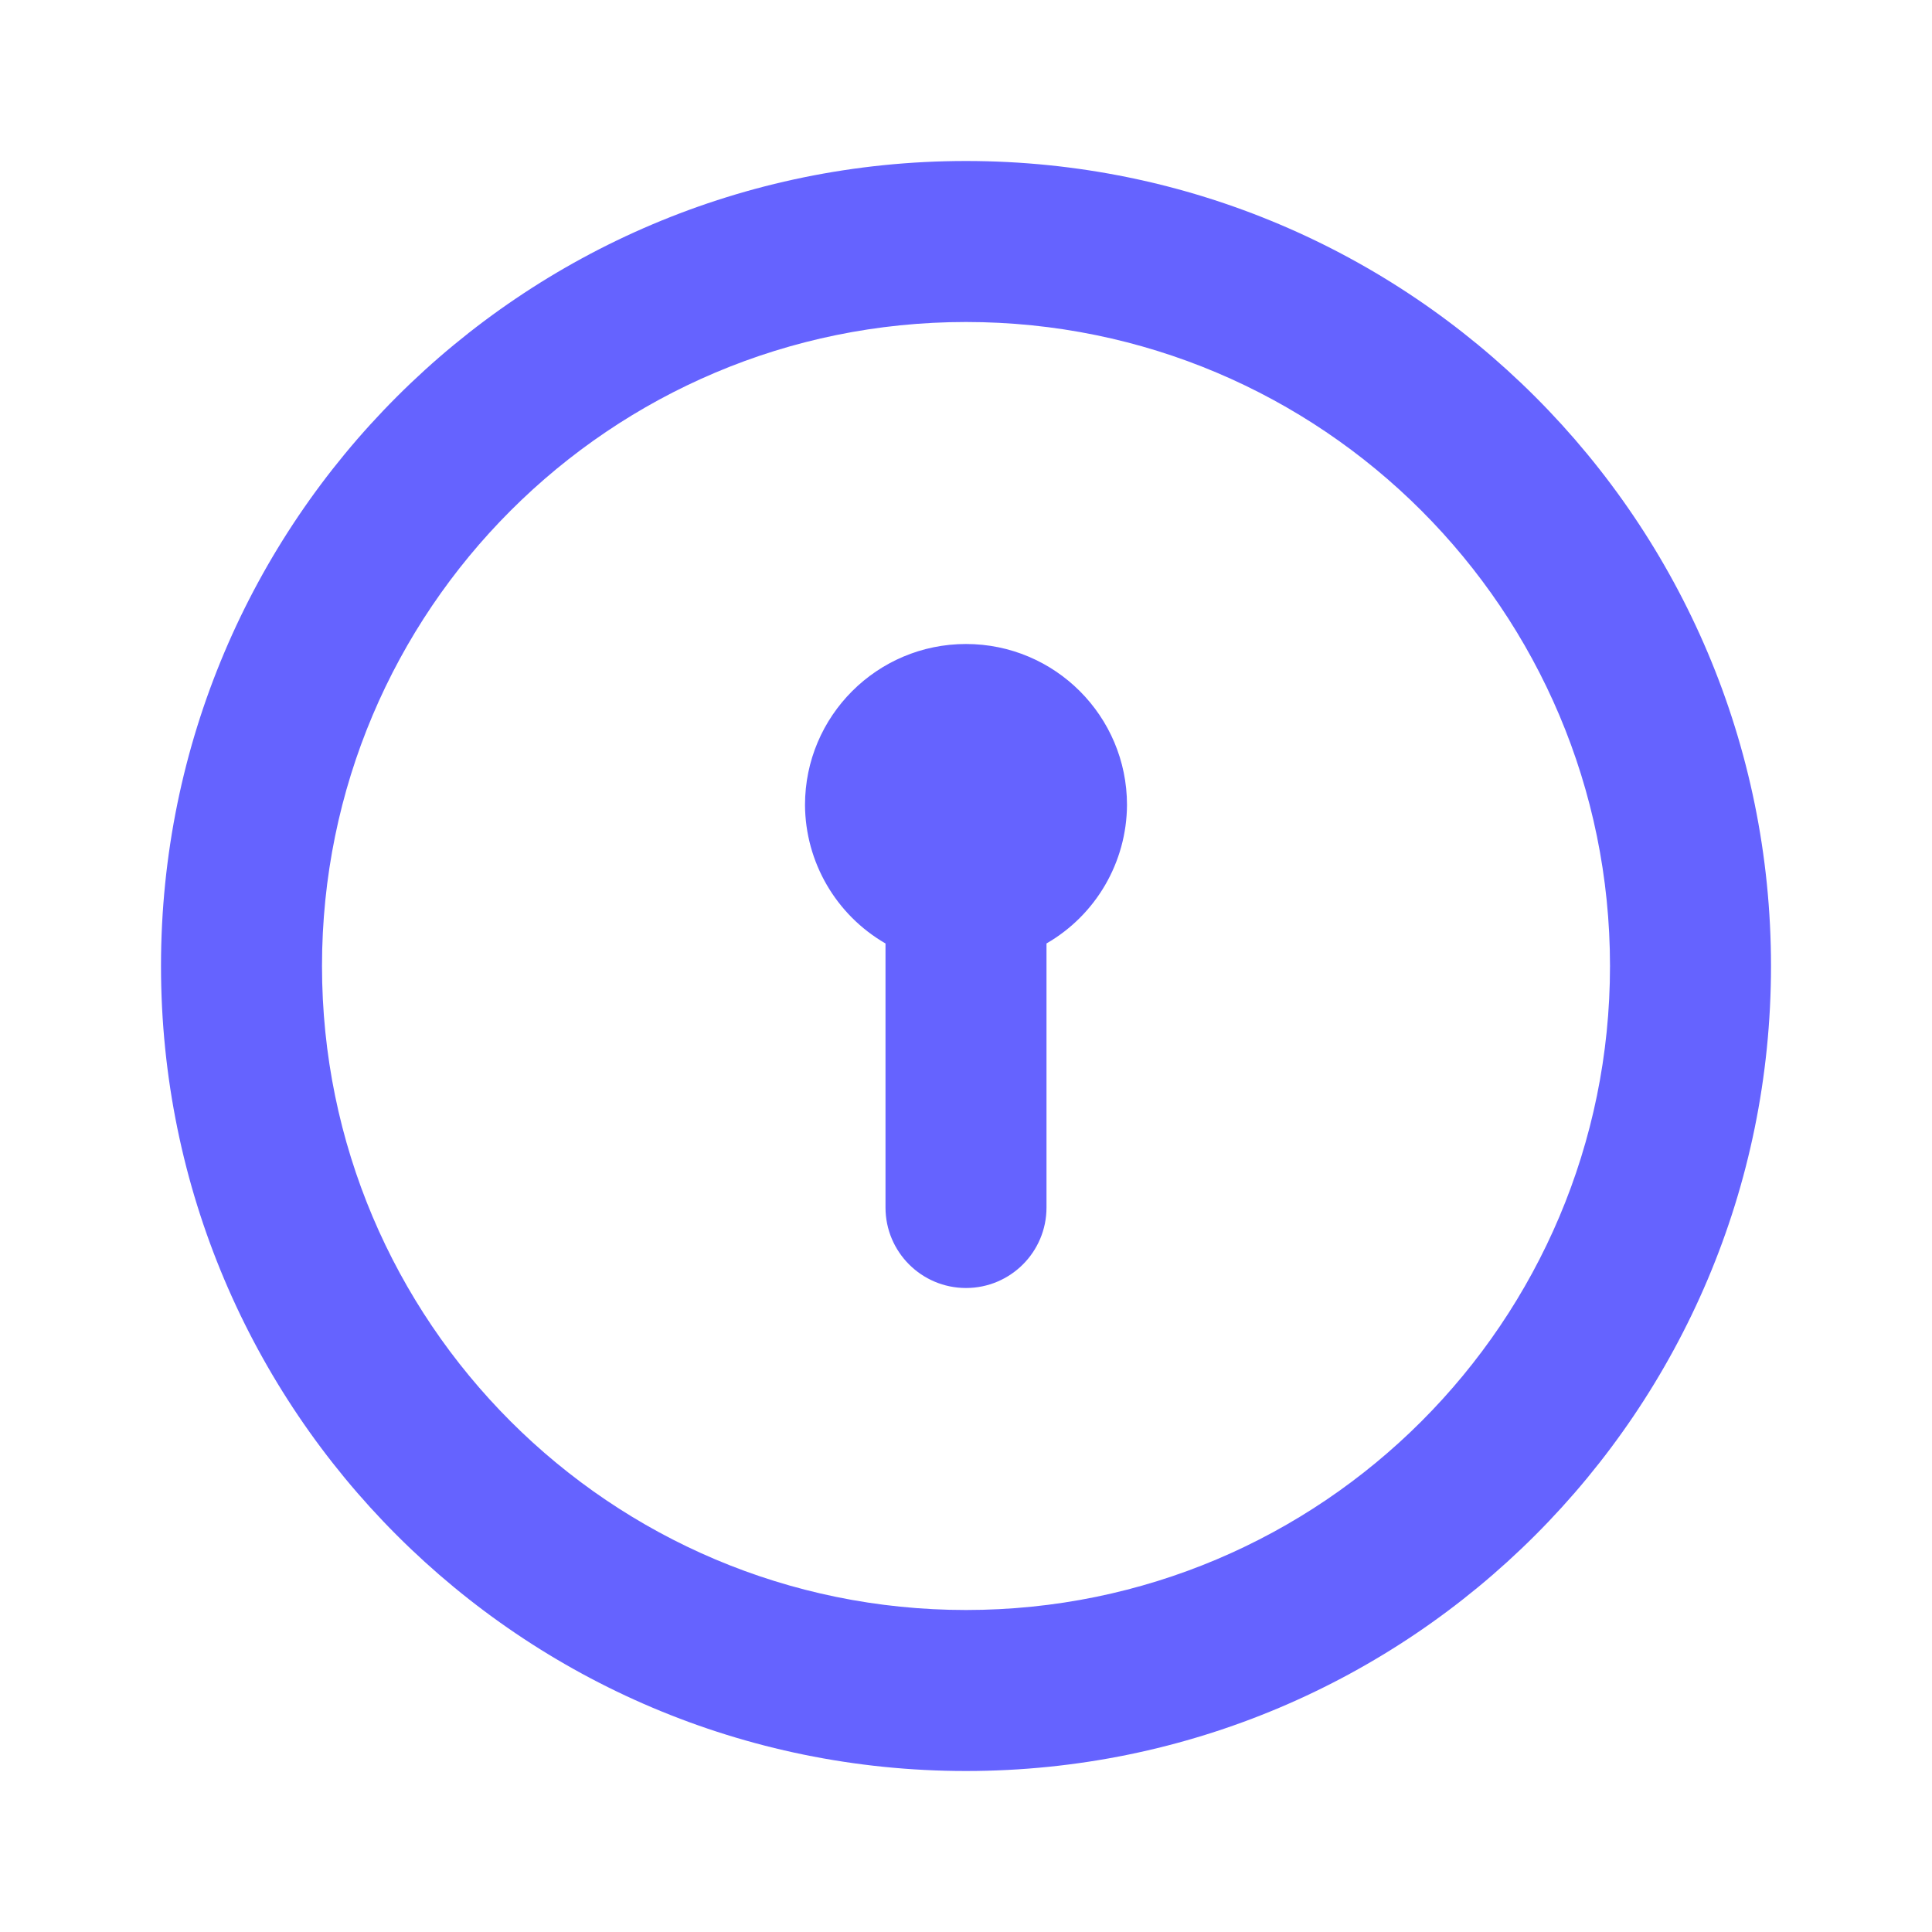
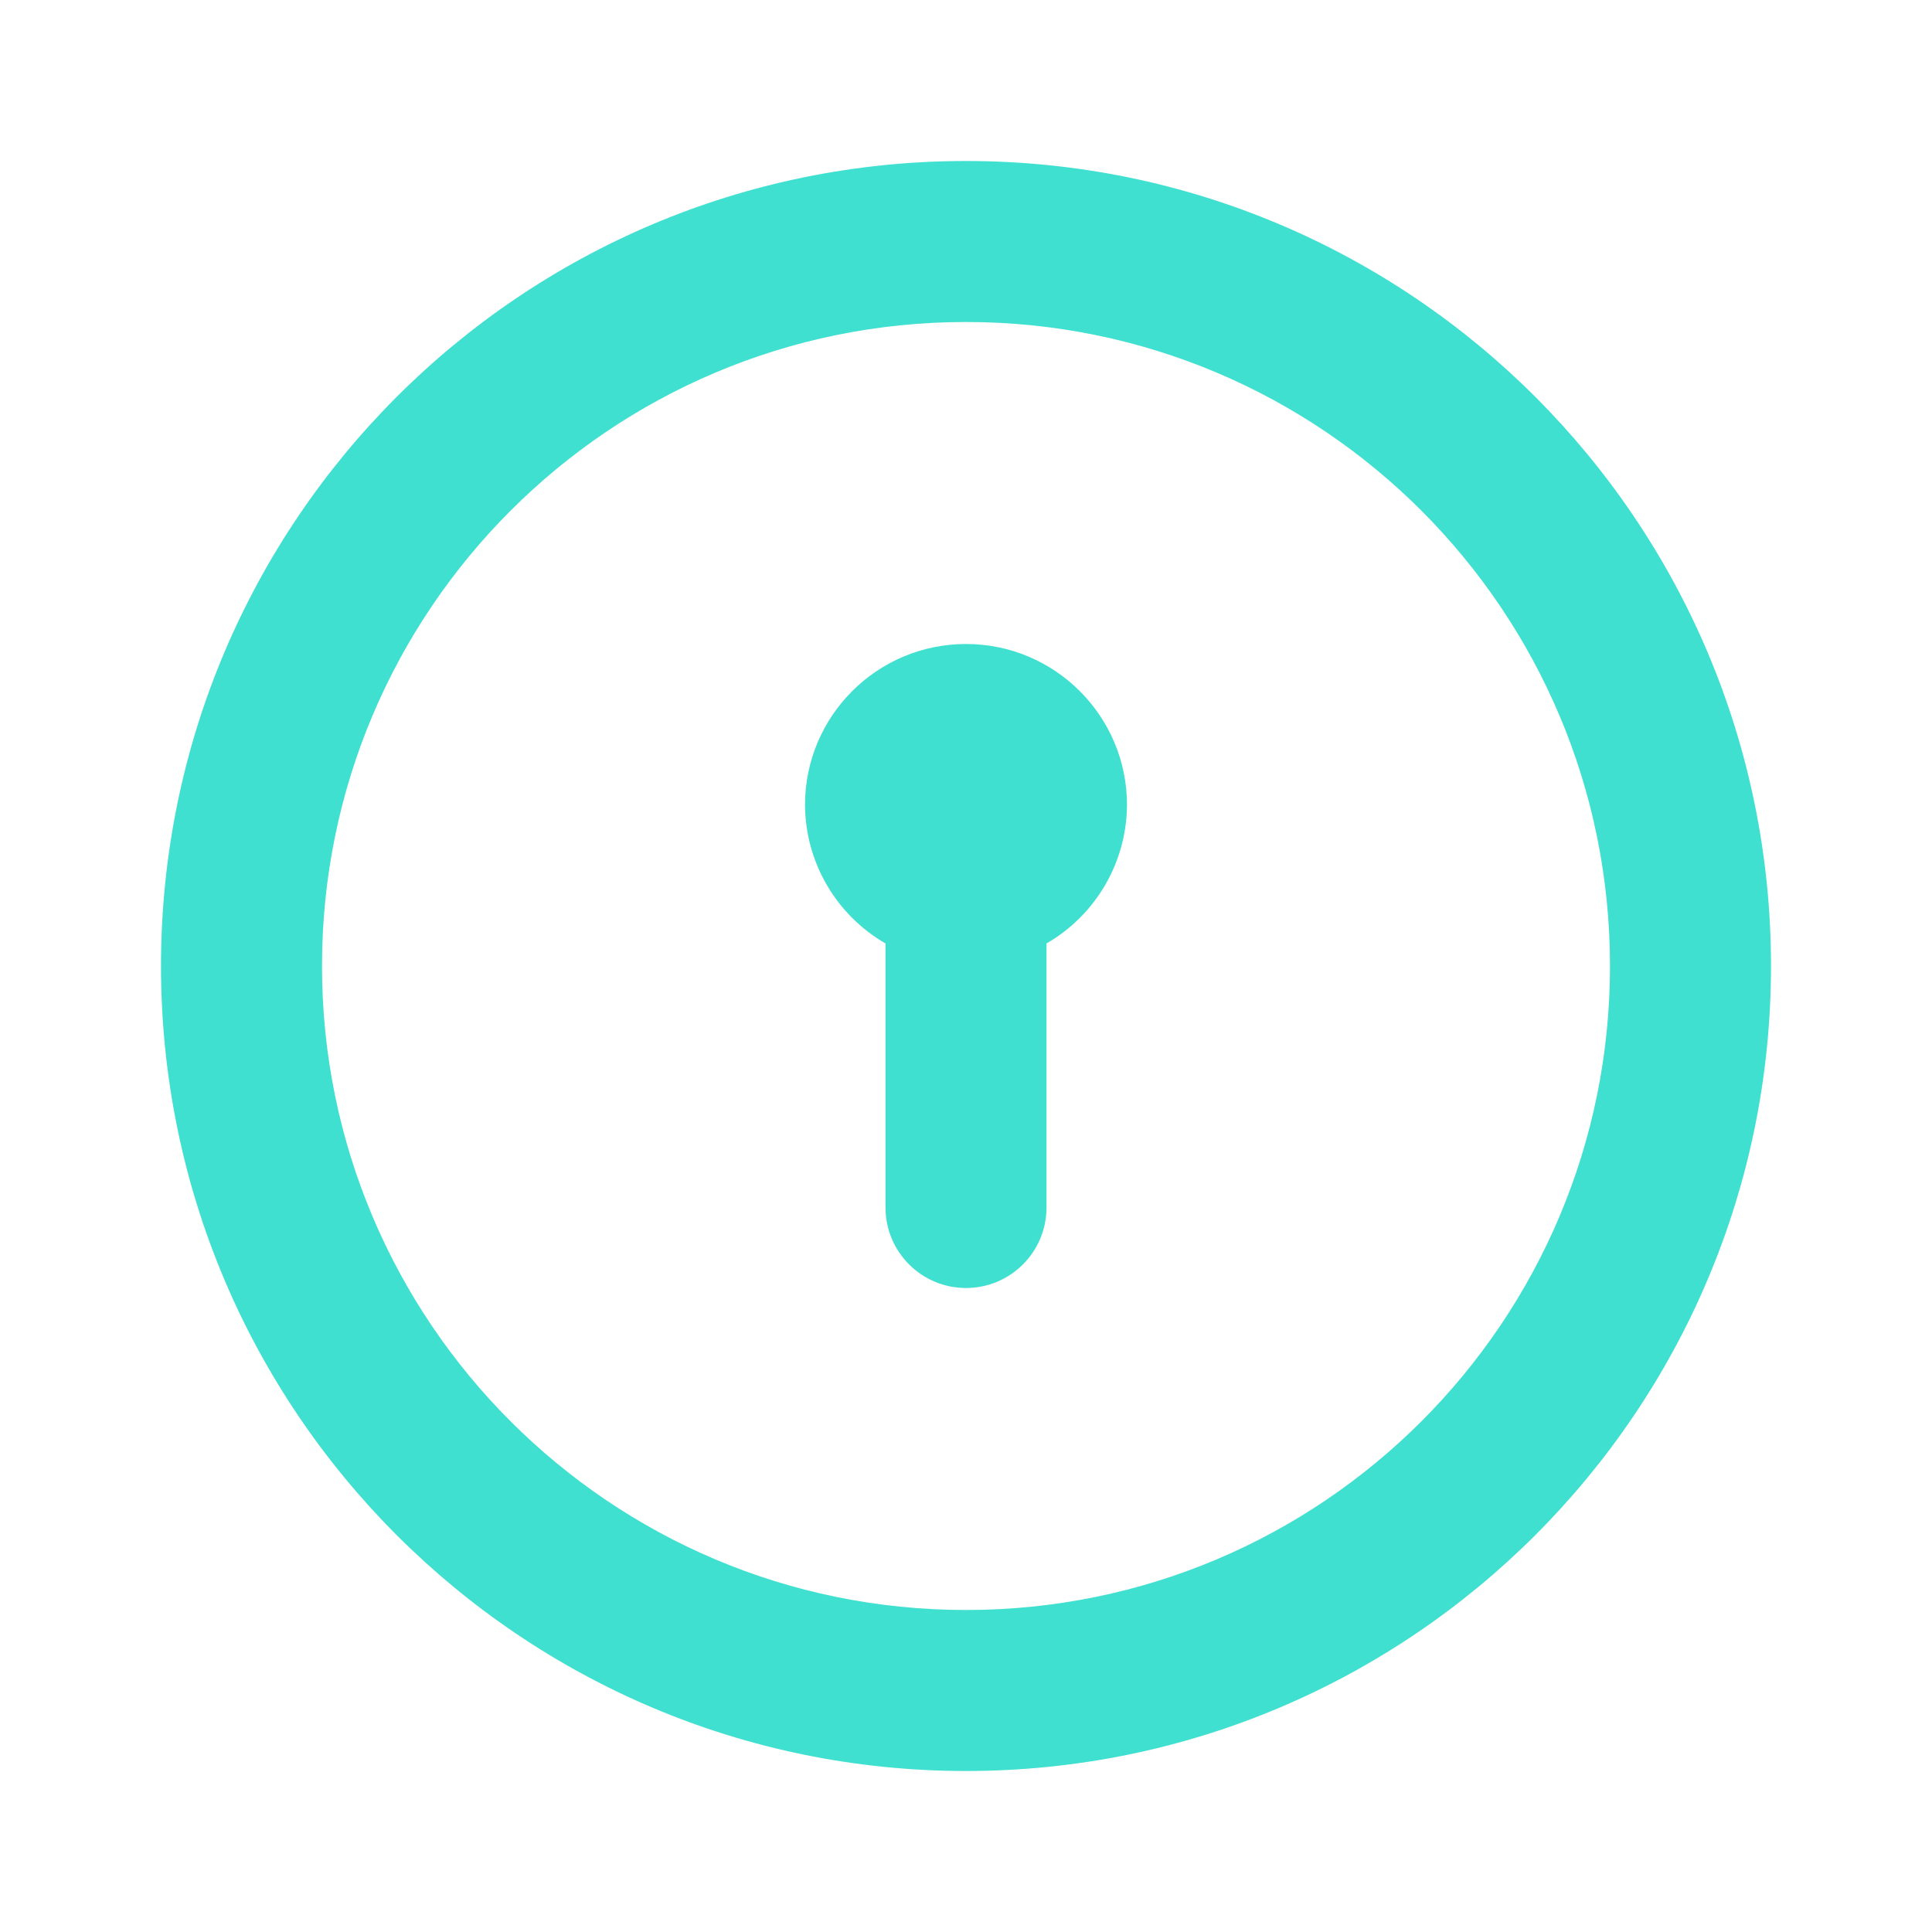
<svg xmlns="http://www.w3.org/2000/svg" viewBox="0 0 24 24">
-   <path d="M12,8a2,2,0,0,0-2,2,2,2,0,0,0,1,1.72V15a1,1,0,0,0,2,0V11.72A2,2,0,0,0,14,10,2,2,0,0,0,12,8Zm0-6A10,10,0,1,0,22,12,10,10,0,0,0,12,2Zm0,18a8,8,0,1,1,8-8A8,8,0,0,1,12,20Z" fill="#6563ff" />
+   <path d="M12,8a2,2,0,0,0-2,2,2,2,0,0,0,1,1.72V15a1,1,0,0,0,2,0V11.72A2,2,0,0,0,14,10,2,2,0,0,0,12,8Zm0-6A10,10,0,1,0,22,12,10,10,0,0,0,12,2Zm0,18a8,8,0,1,1,8-8A8,8,0,0,1,12,20Z" fill="turquoise" />
</svg>
